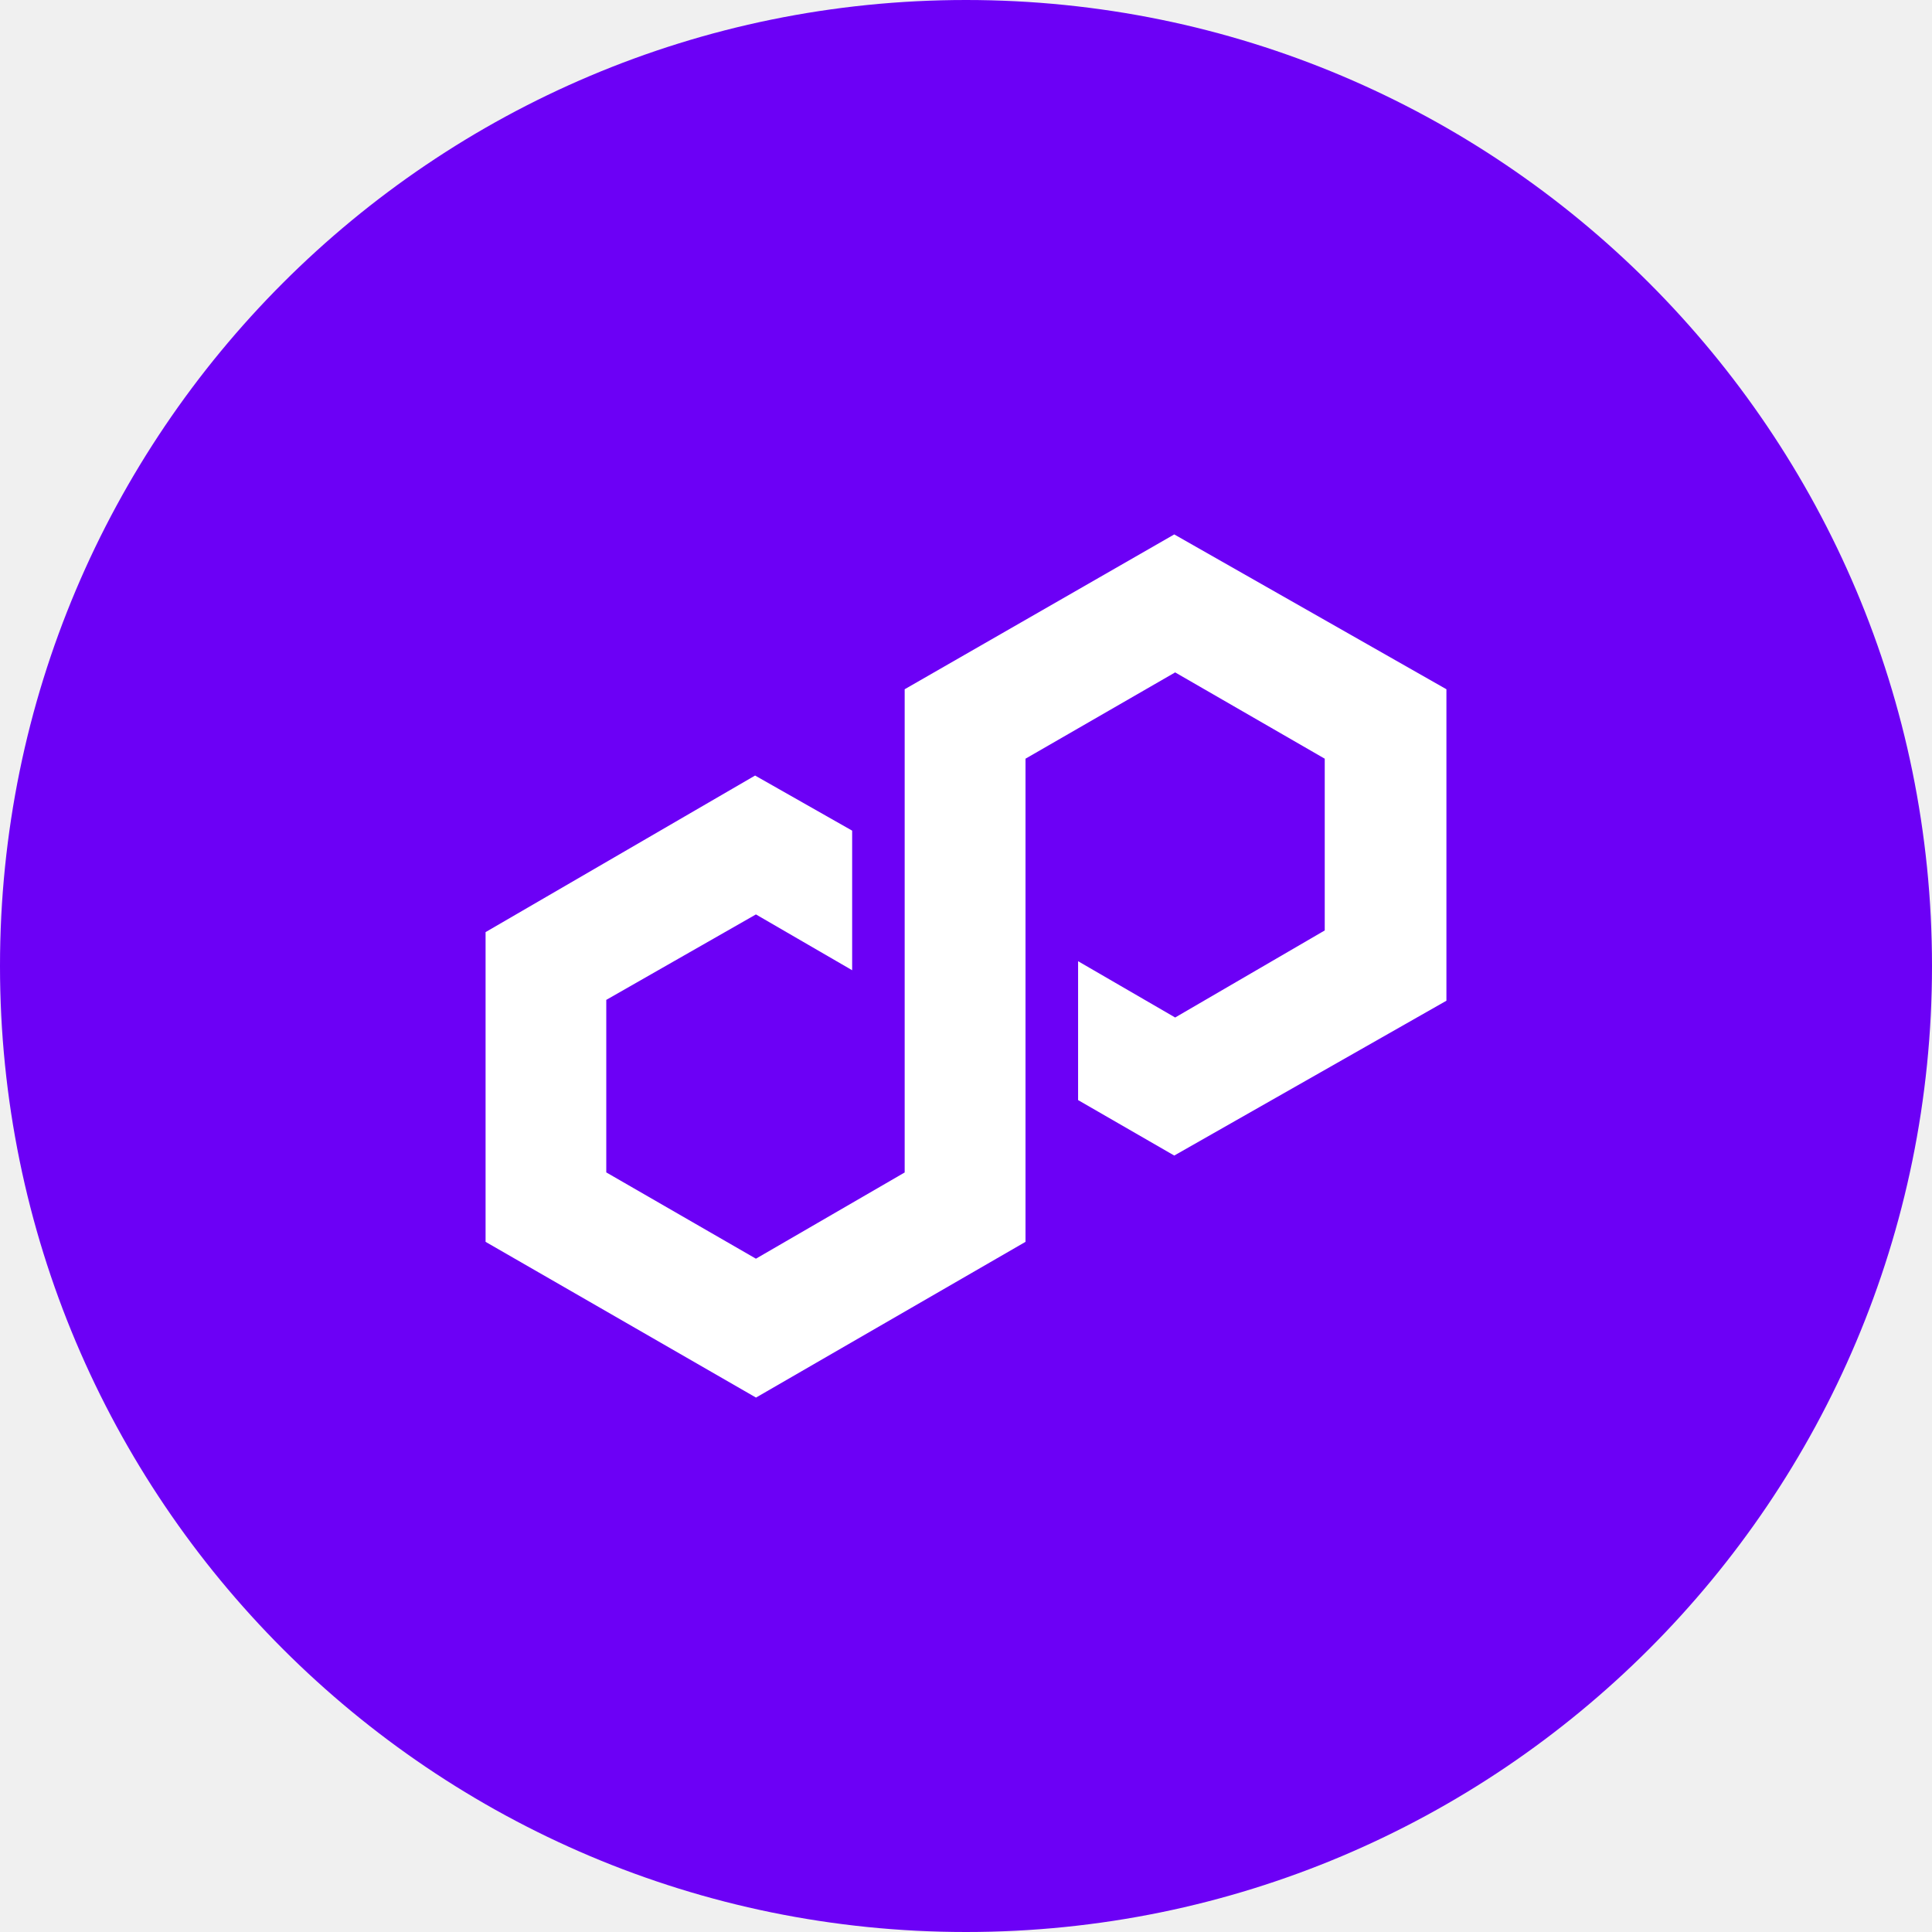
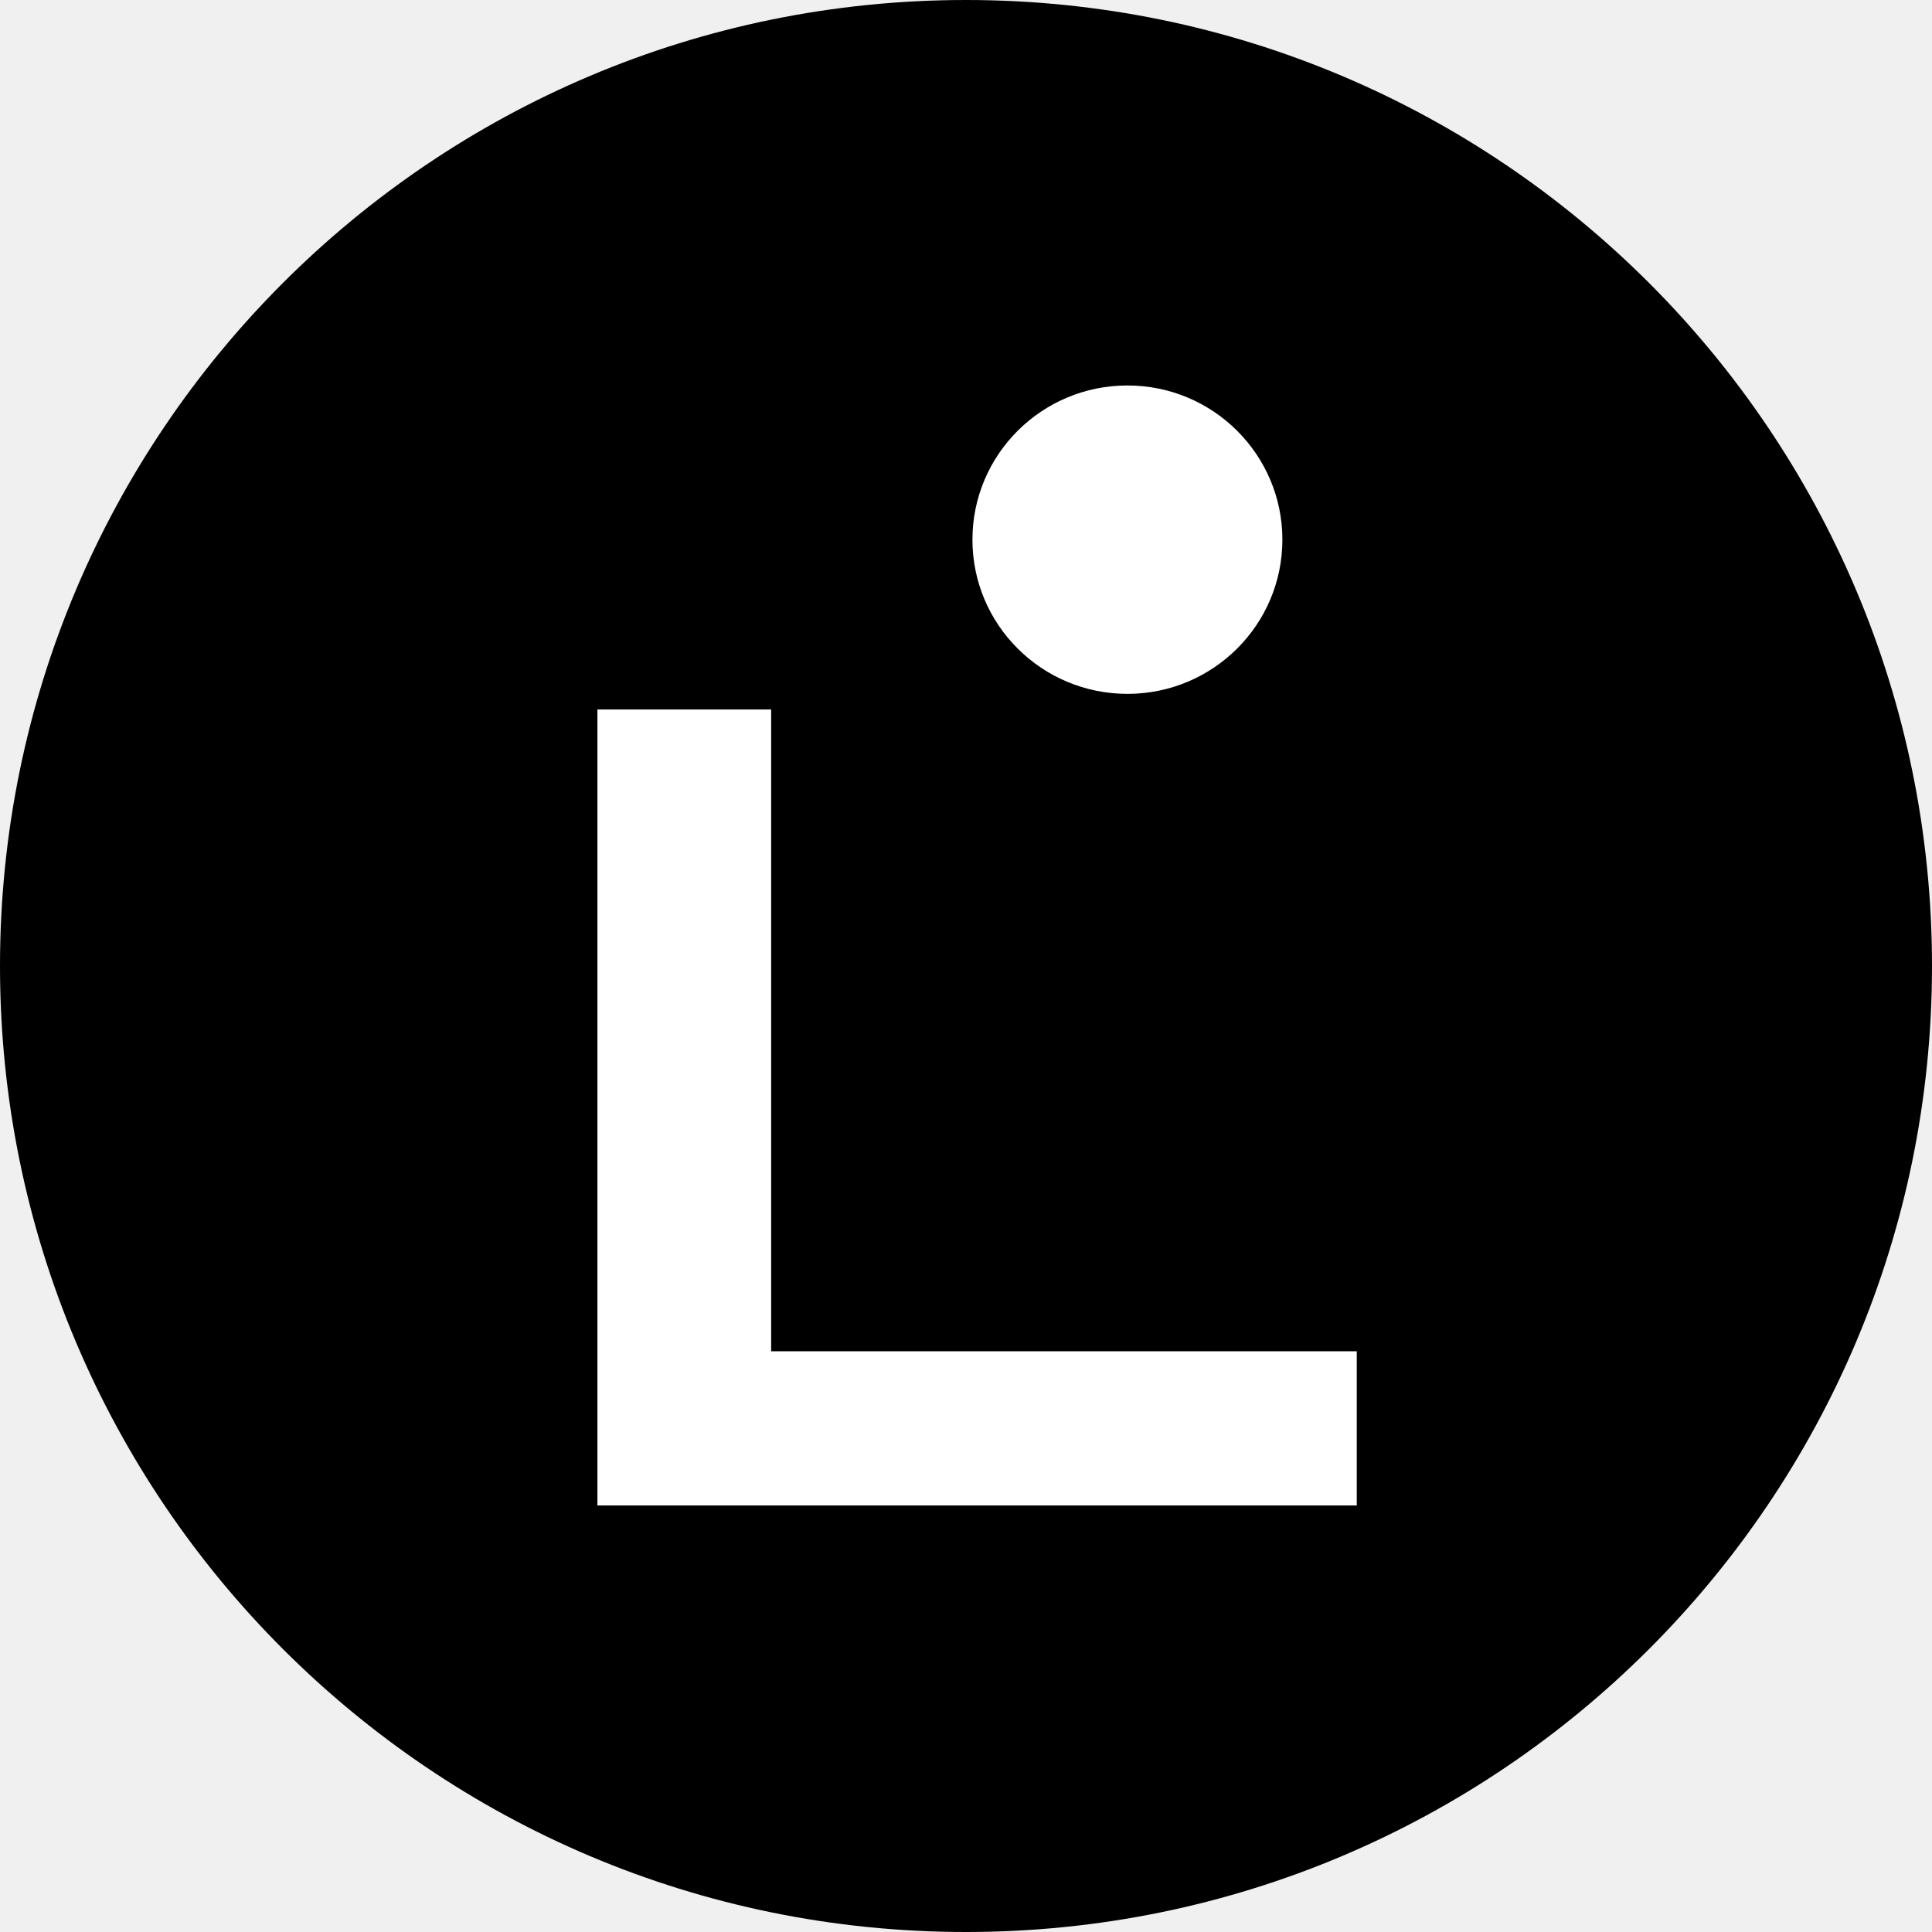
- <svg xmlns="http://www.w3.org/2000/svg" width="360" height="360" viewBox="0 0 360 360" fill="none">
-   <rect width="360" height="360" rx="180" fill="#6C00F6" />
-   <path d="M218.804 99.582L168.572 128.432V218.473L140.856 234.539L112.97 218.46V186.313L140.856 170.39L158.786 180.788V154.779L140.699 144.511L90.48 173.687V231.399L140.869 260.418L191.088 231.399V141.371L218.974 125.291L246.846 141.371V173.374L218.974 189.597L200.887 179.107V204.986L218.804 215.319L269.519 186.47V128.432L218.804 99.582Z" fill="white" />
+ <svg xmlns="http://www.w3.org/2000/svg" width="300" height="300" viewBox="0 0 300 300" fill="none">
+   <g clip-path="url(#clip0_3650_373)">
+     <circle cx="150" cy="150" r="150" fill="black" />
+     <path d="M210.678 233.768H92.766V110.168H119.744V209.825H210.678V233.768Z" fill="white" />
+     <path d="M175.067 107.743C188.354 107.743 199.128 97.023 199.128 83.799C199.128 70.576 188.354 59.855 175.067 59.855C161.774 59.855 151 70.576 151 83.799C151 97.023 161.774 107.743 175.067 107.743Z" fill="white" />
+   </g>
+   <defs>
+     <clipPath id="clip0_3650_373">
+       <rect width="300" height="300" fill="white" />
+     </clipPath>
+   </defs>
</svg>
